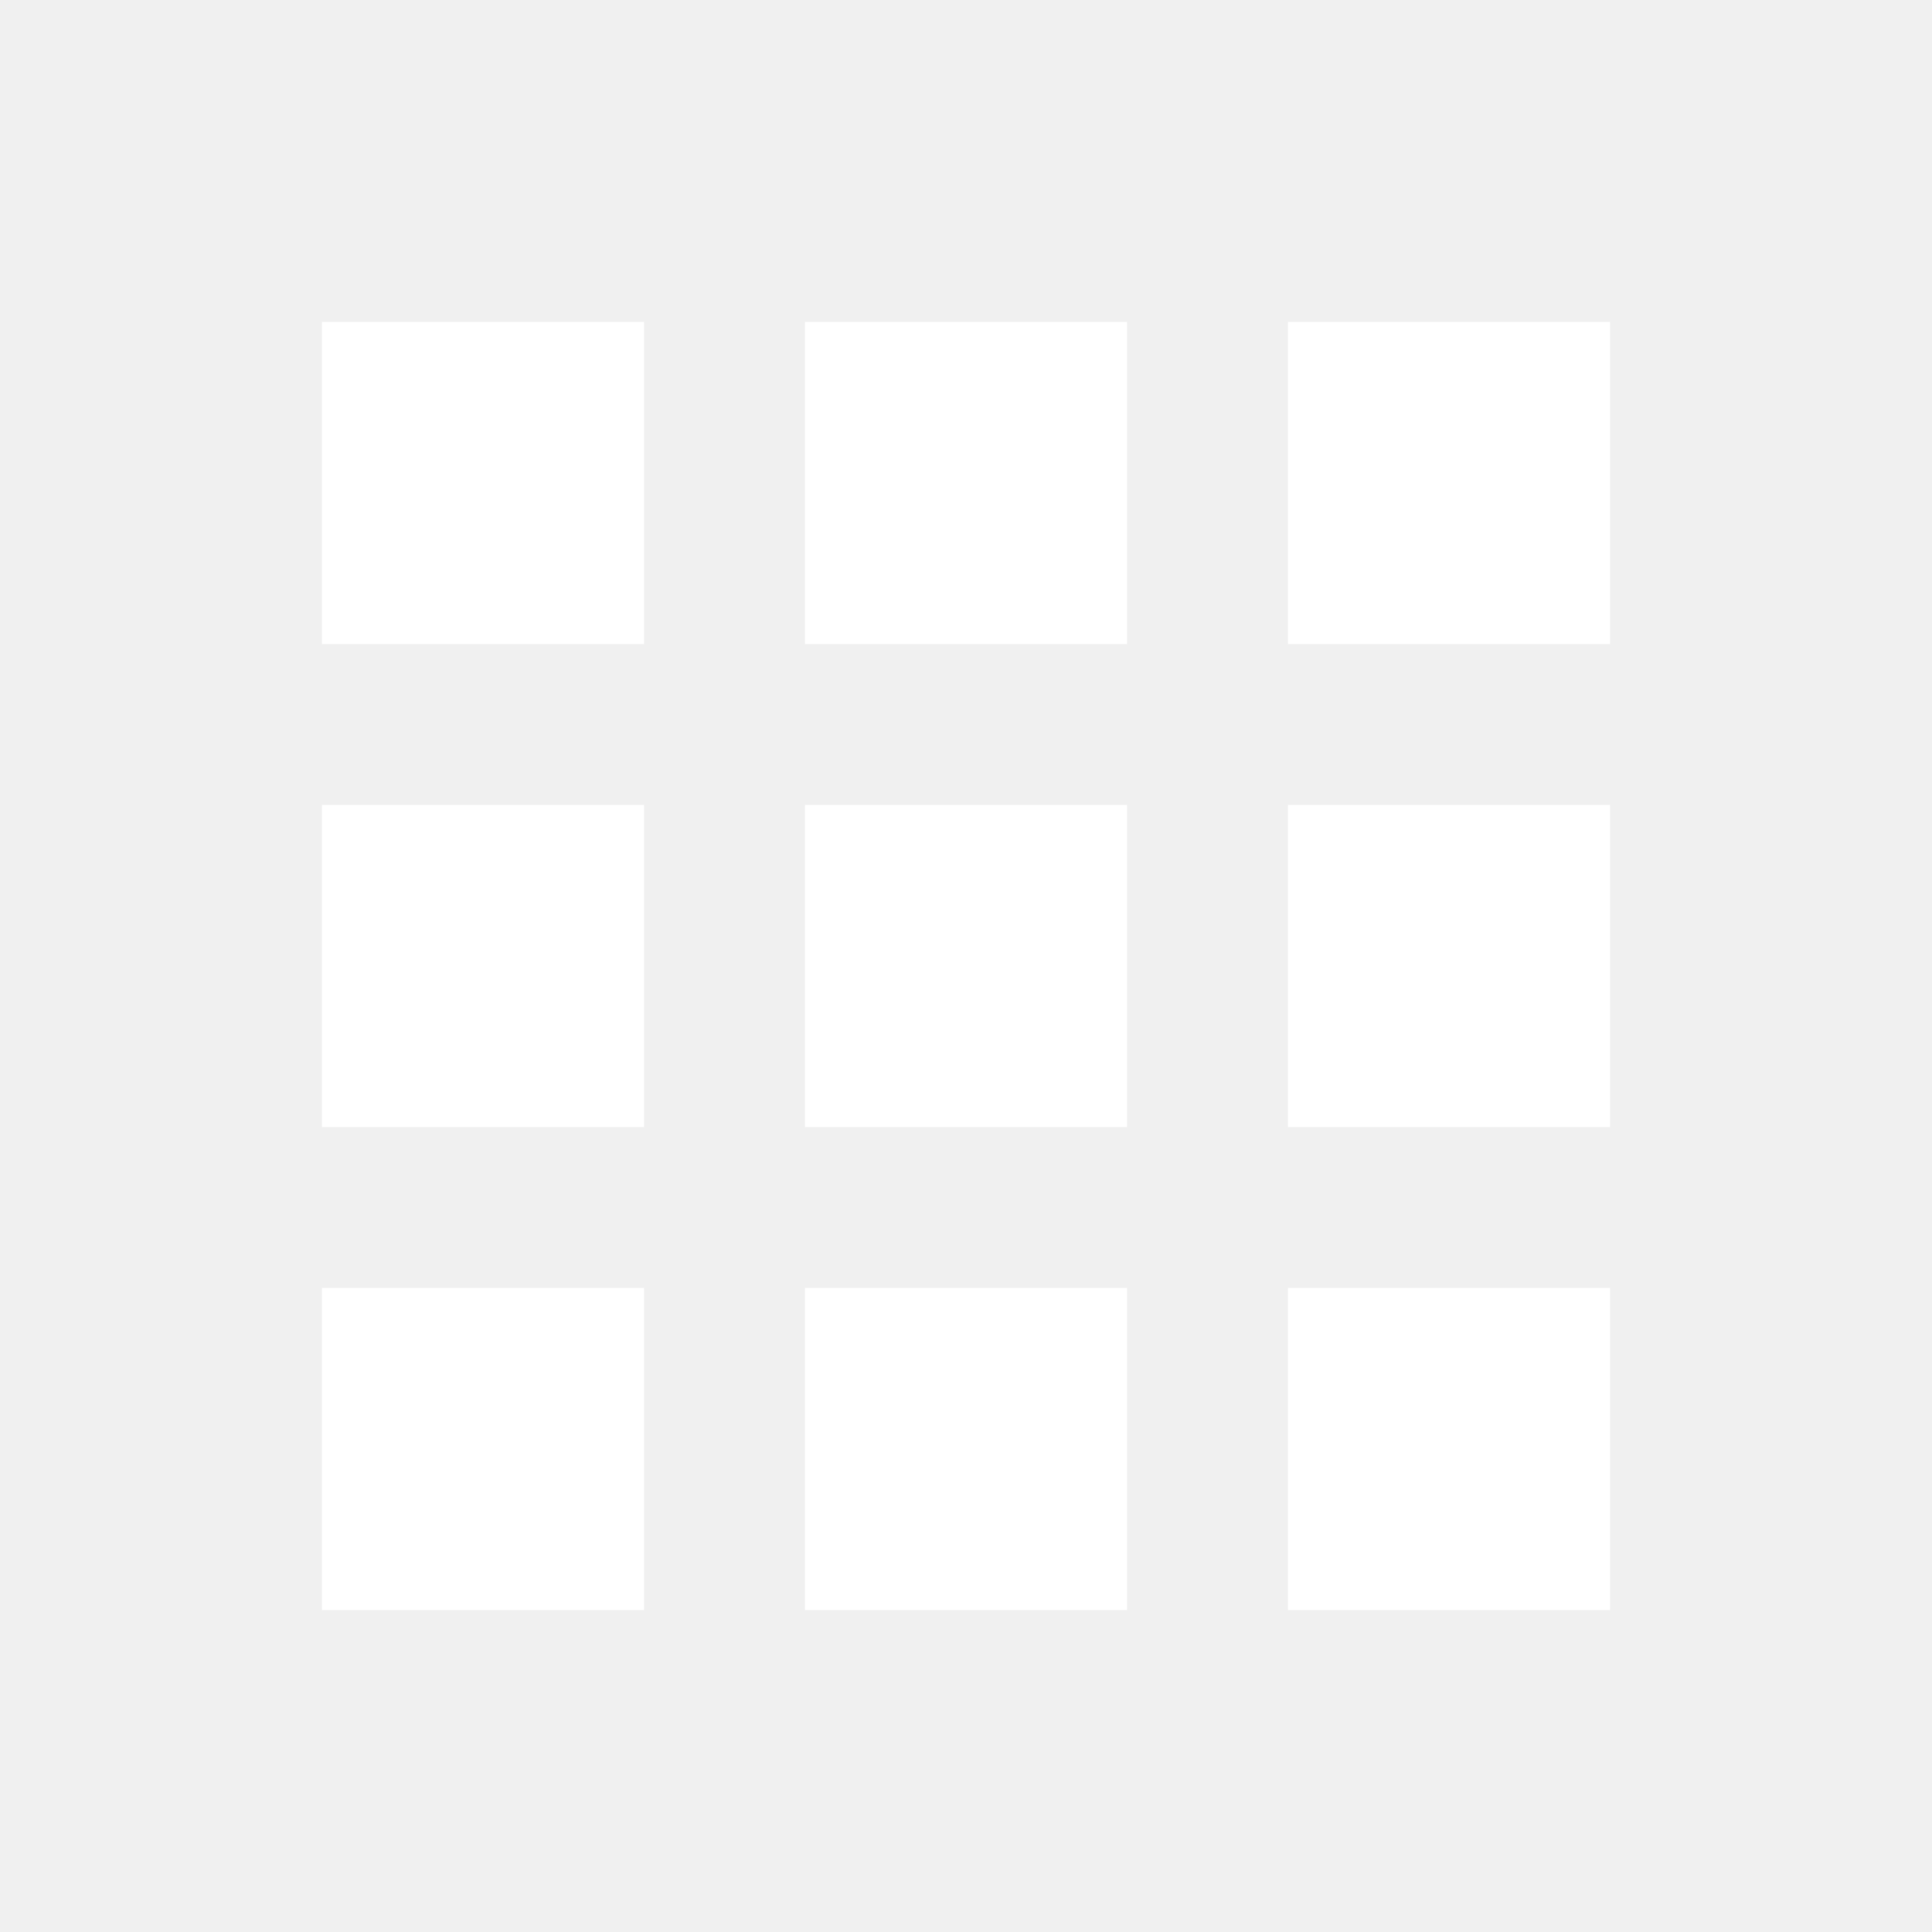
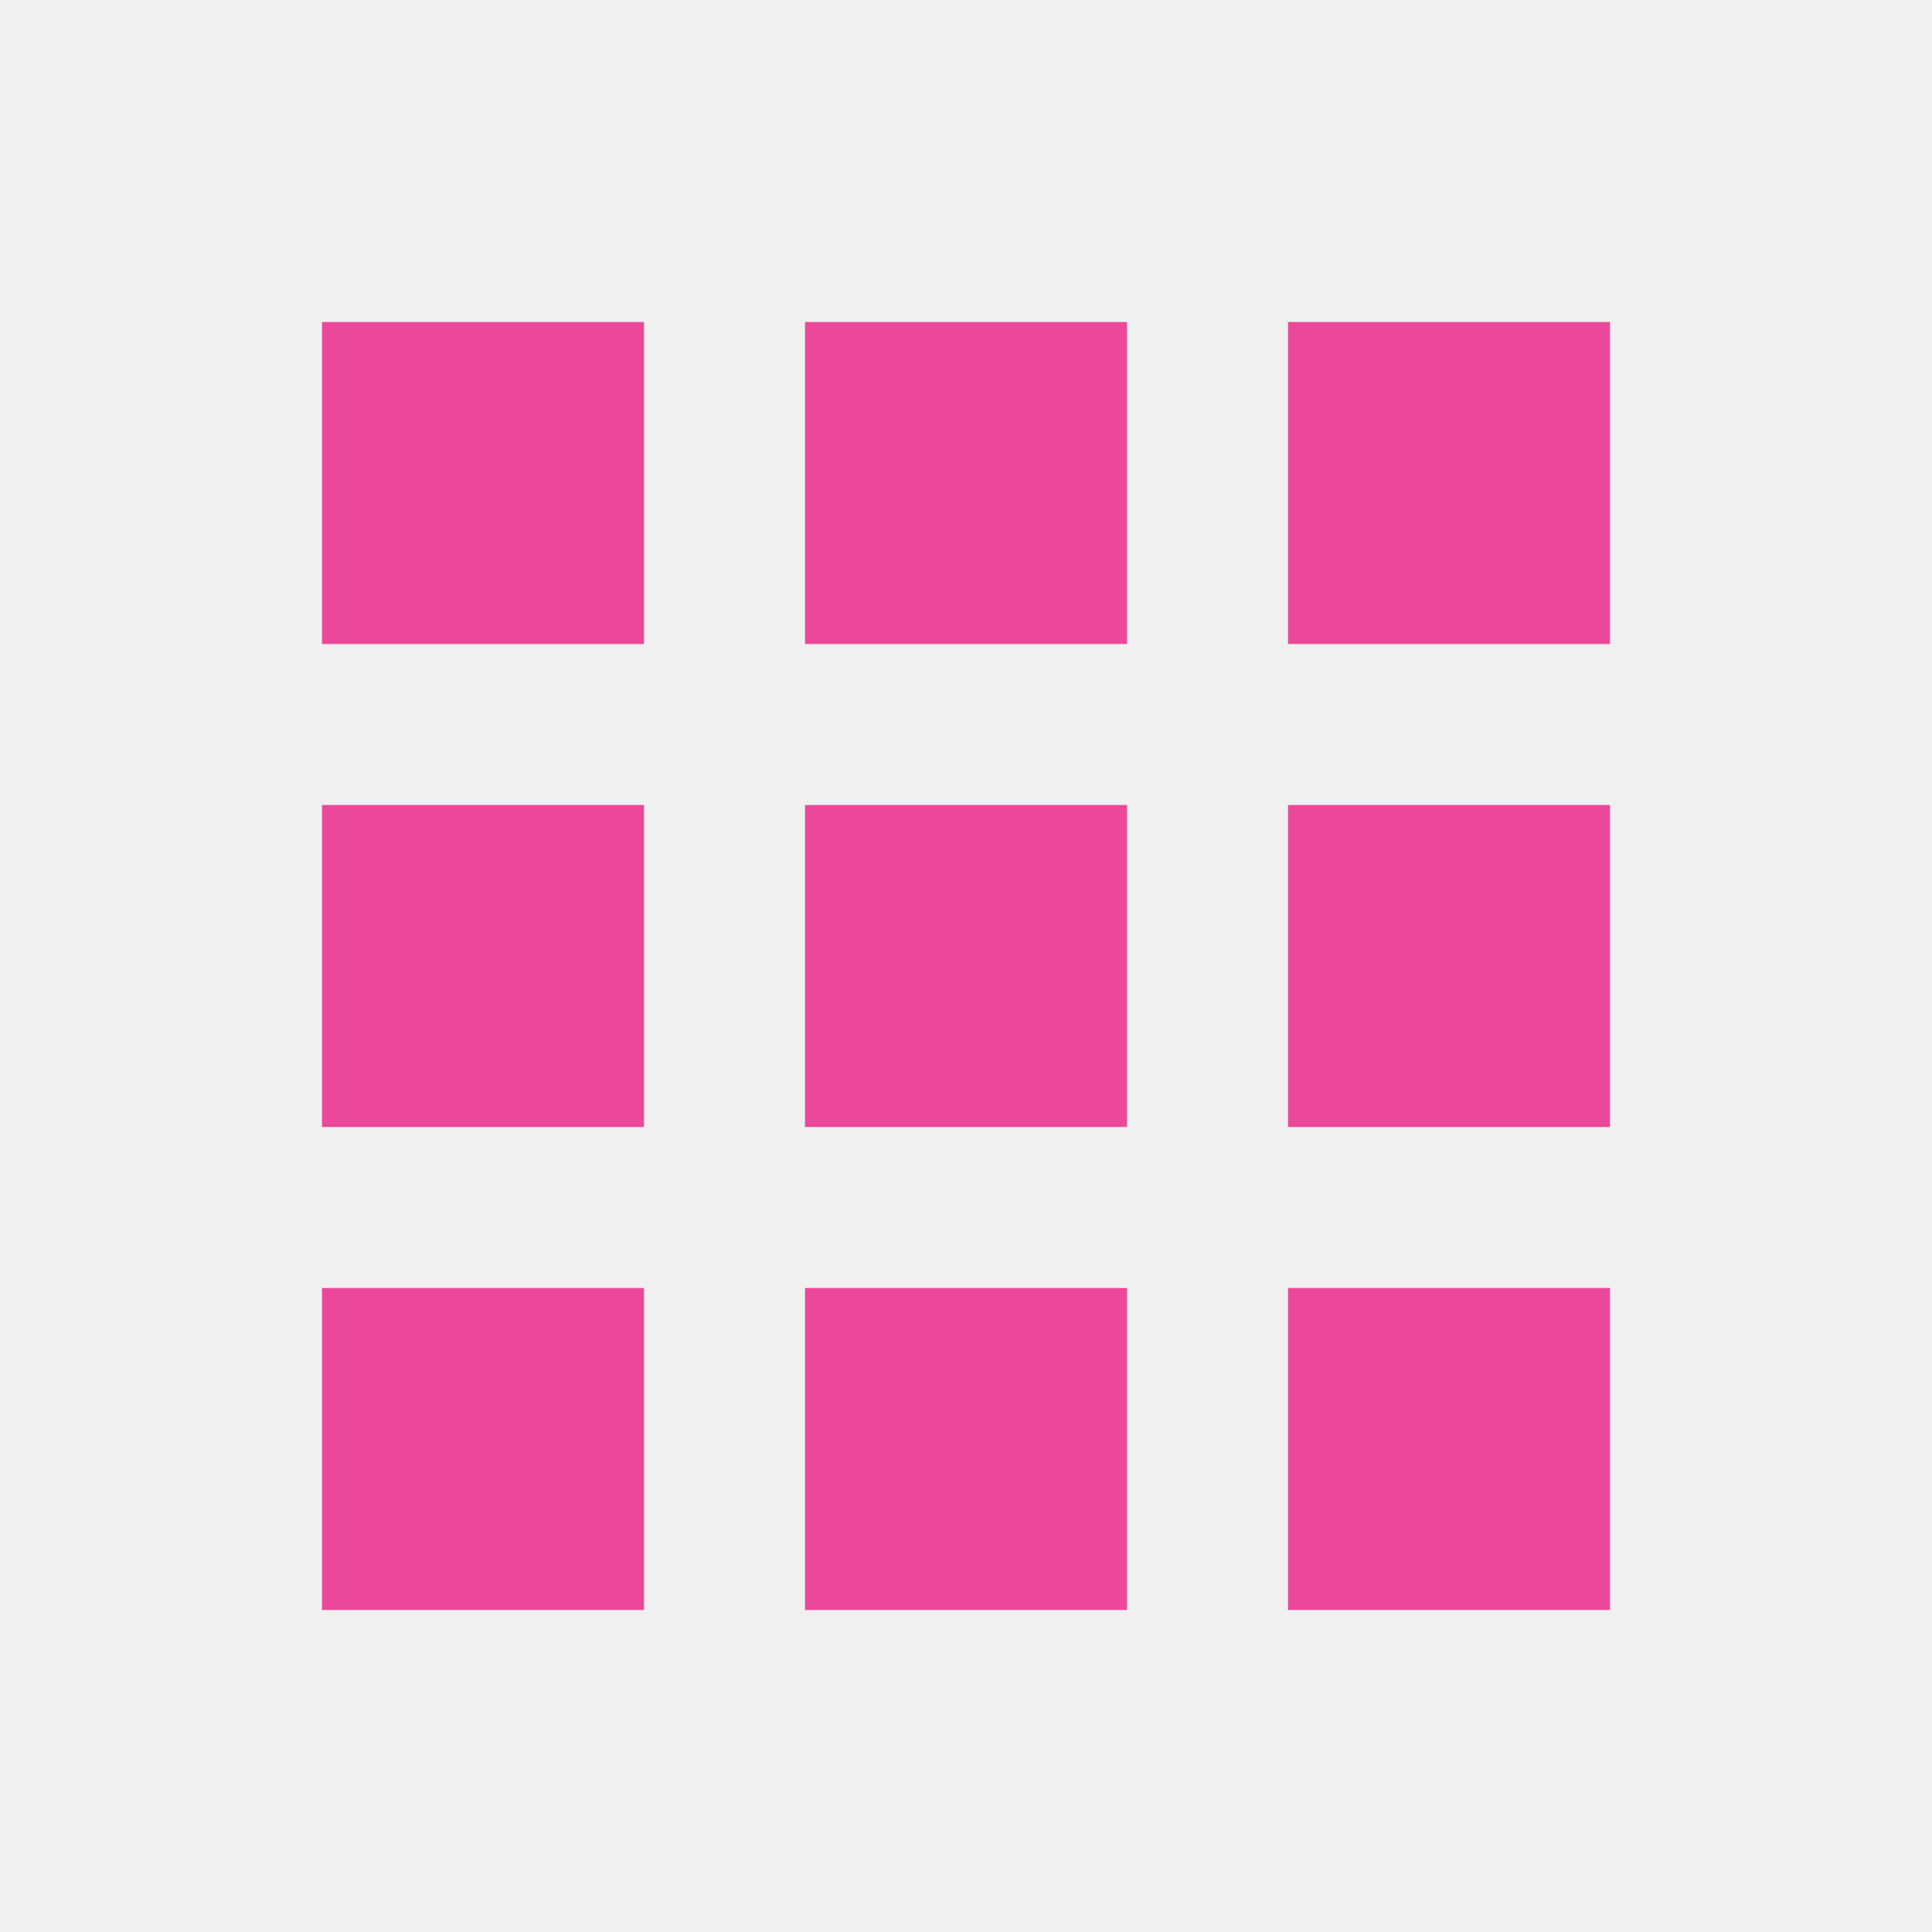
- <svg xmlns="http://www.w3.org/2000/svg" version="1.1" width="24" height="24" viewBox="0 0 24 24" fill="#FFFFFF">
+ <svg xmlns="http://www.w3.org/2000/svg" version="1.1" width="24" height="24" viewBox="0 0 24 24" fill="#ec4899">
  <path d="M16,20H20V16H16M16,14H20V10H16M10,8H14V4H10M16,8H20V4H16M10,14H14V10H10M4,14H8V10H4M4,20H8V16H4M10,20H14V16H10M4,8H8V4H4V8Z" />
</svg>
